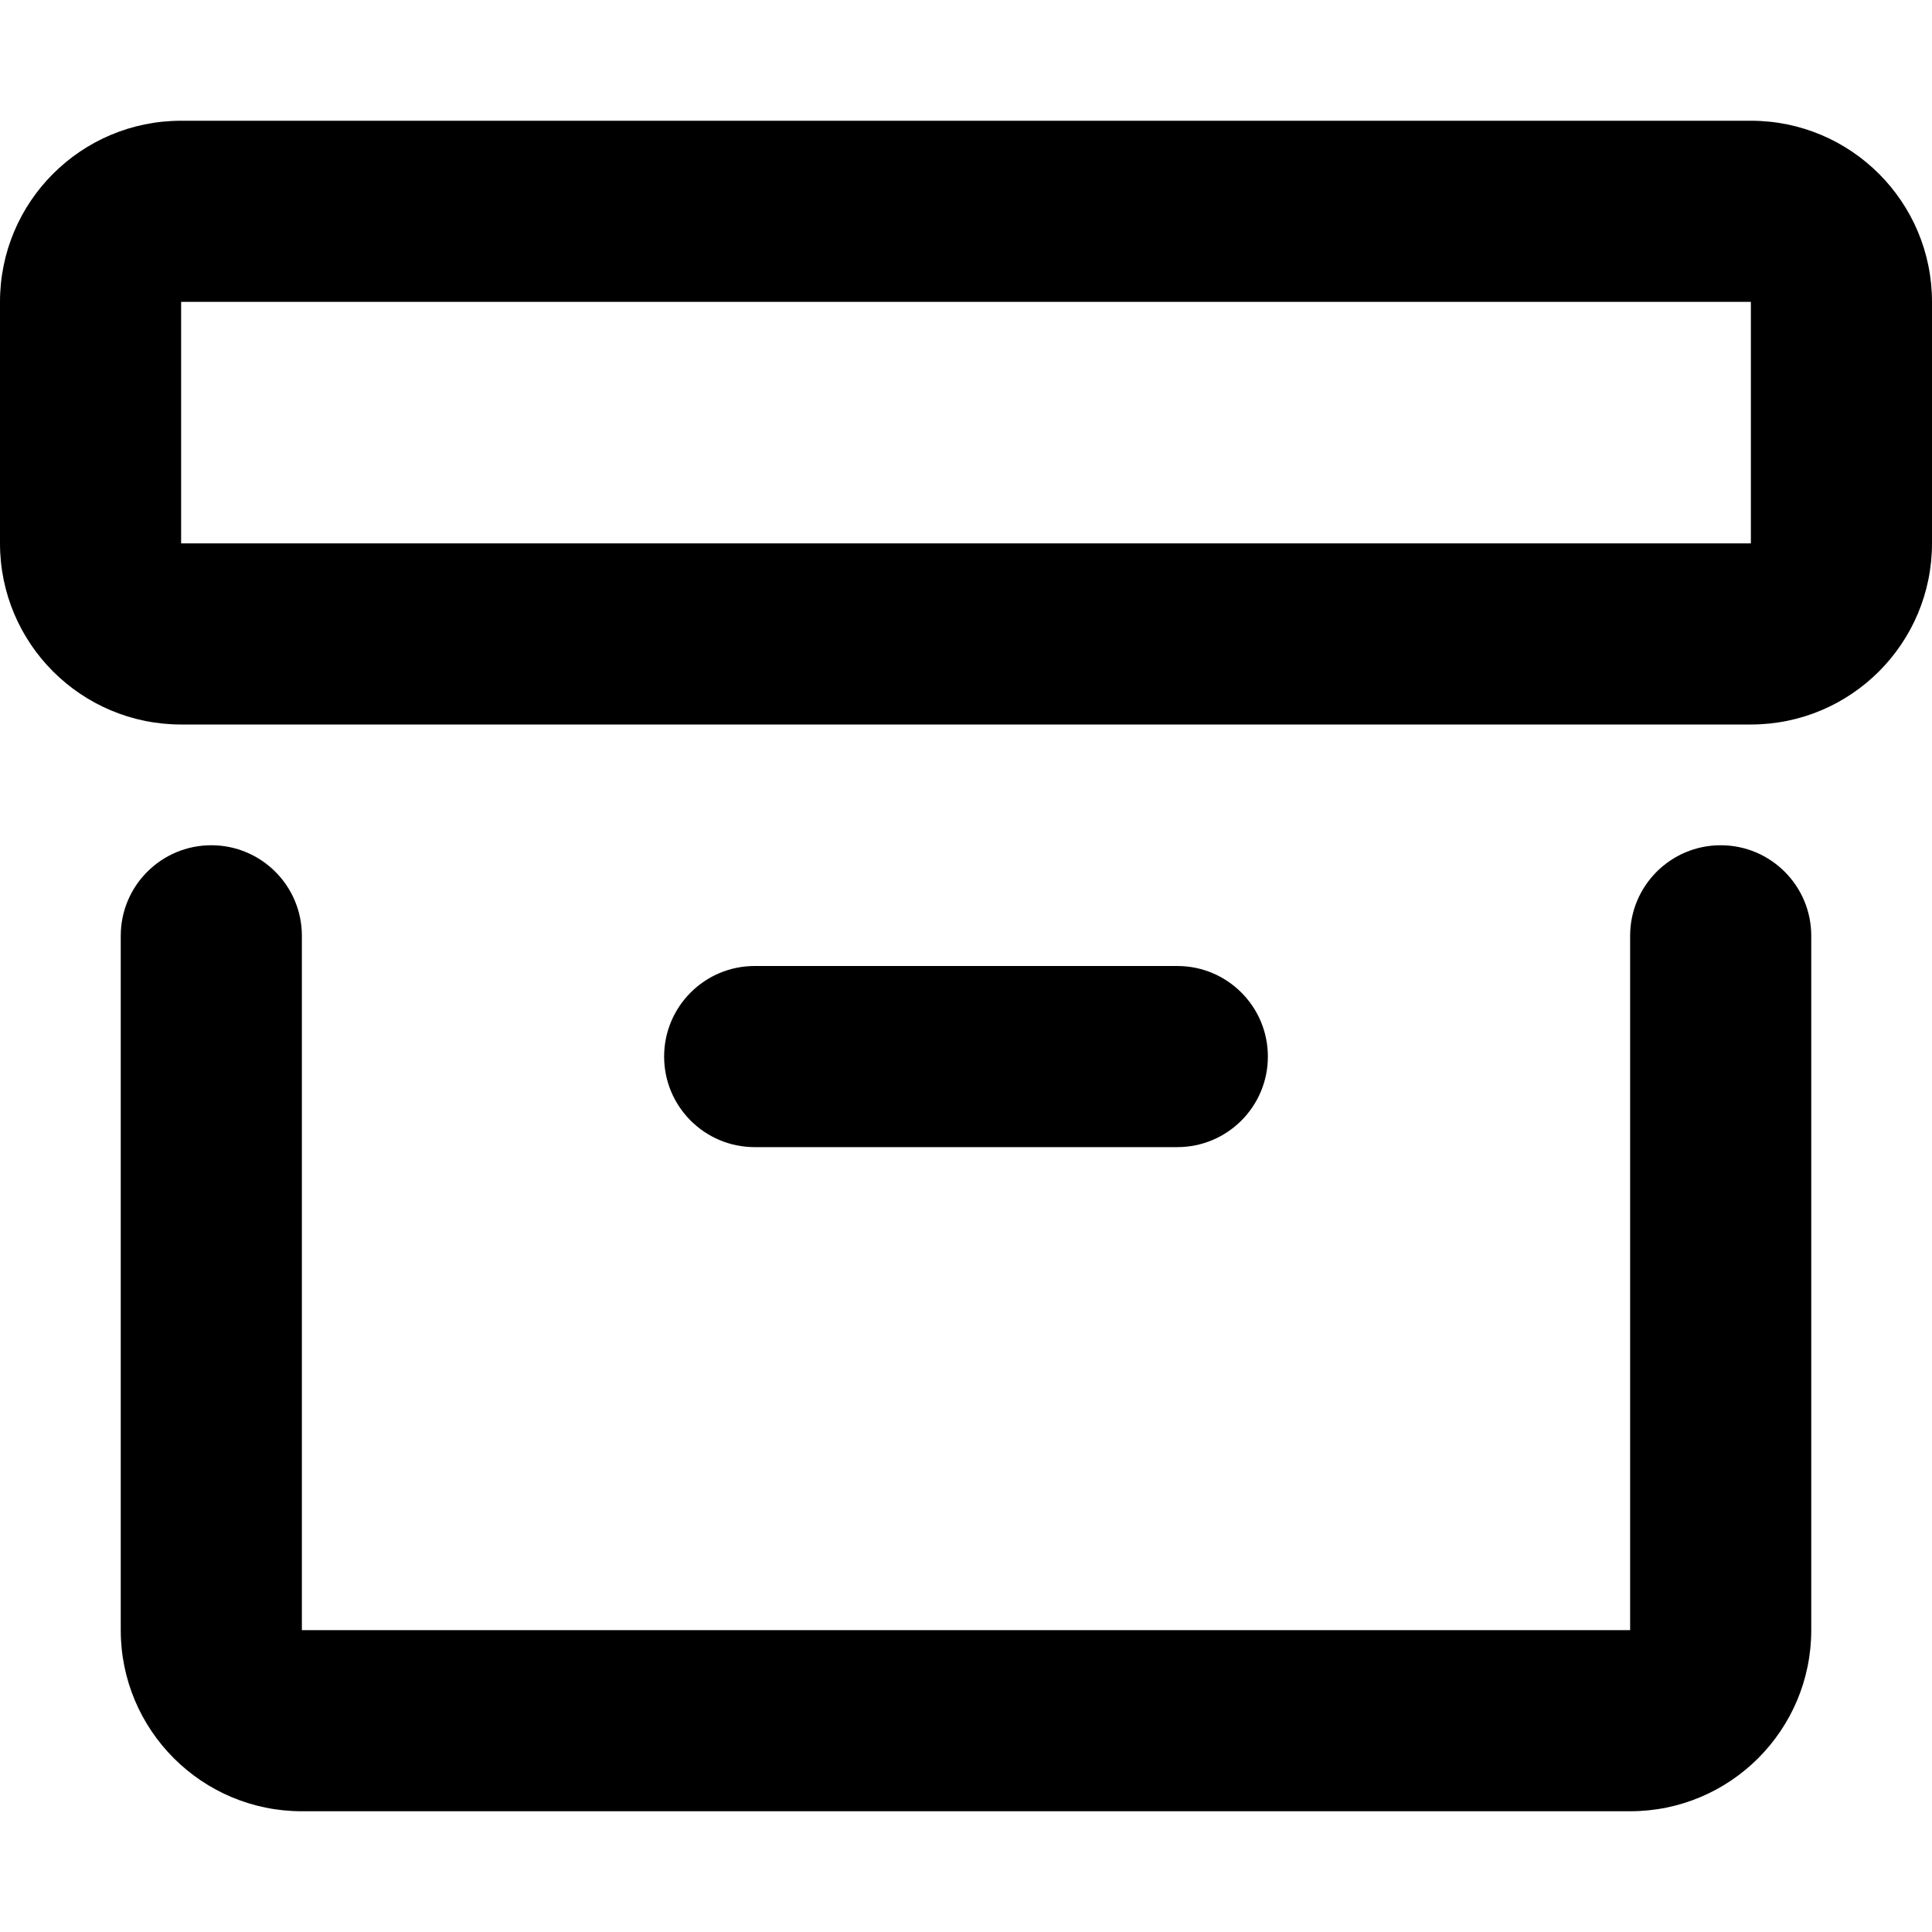
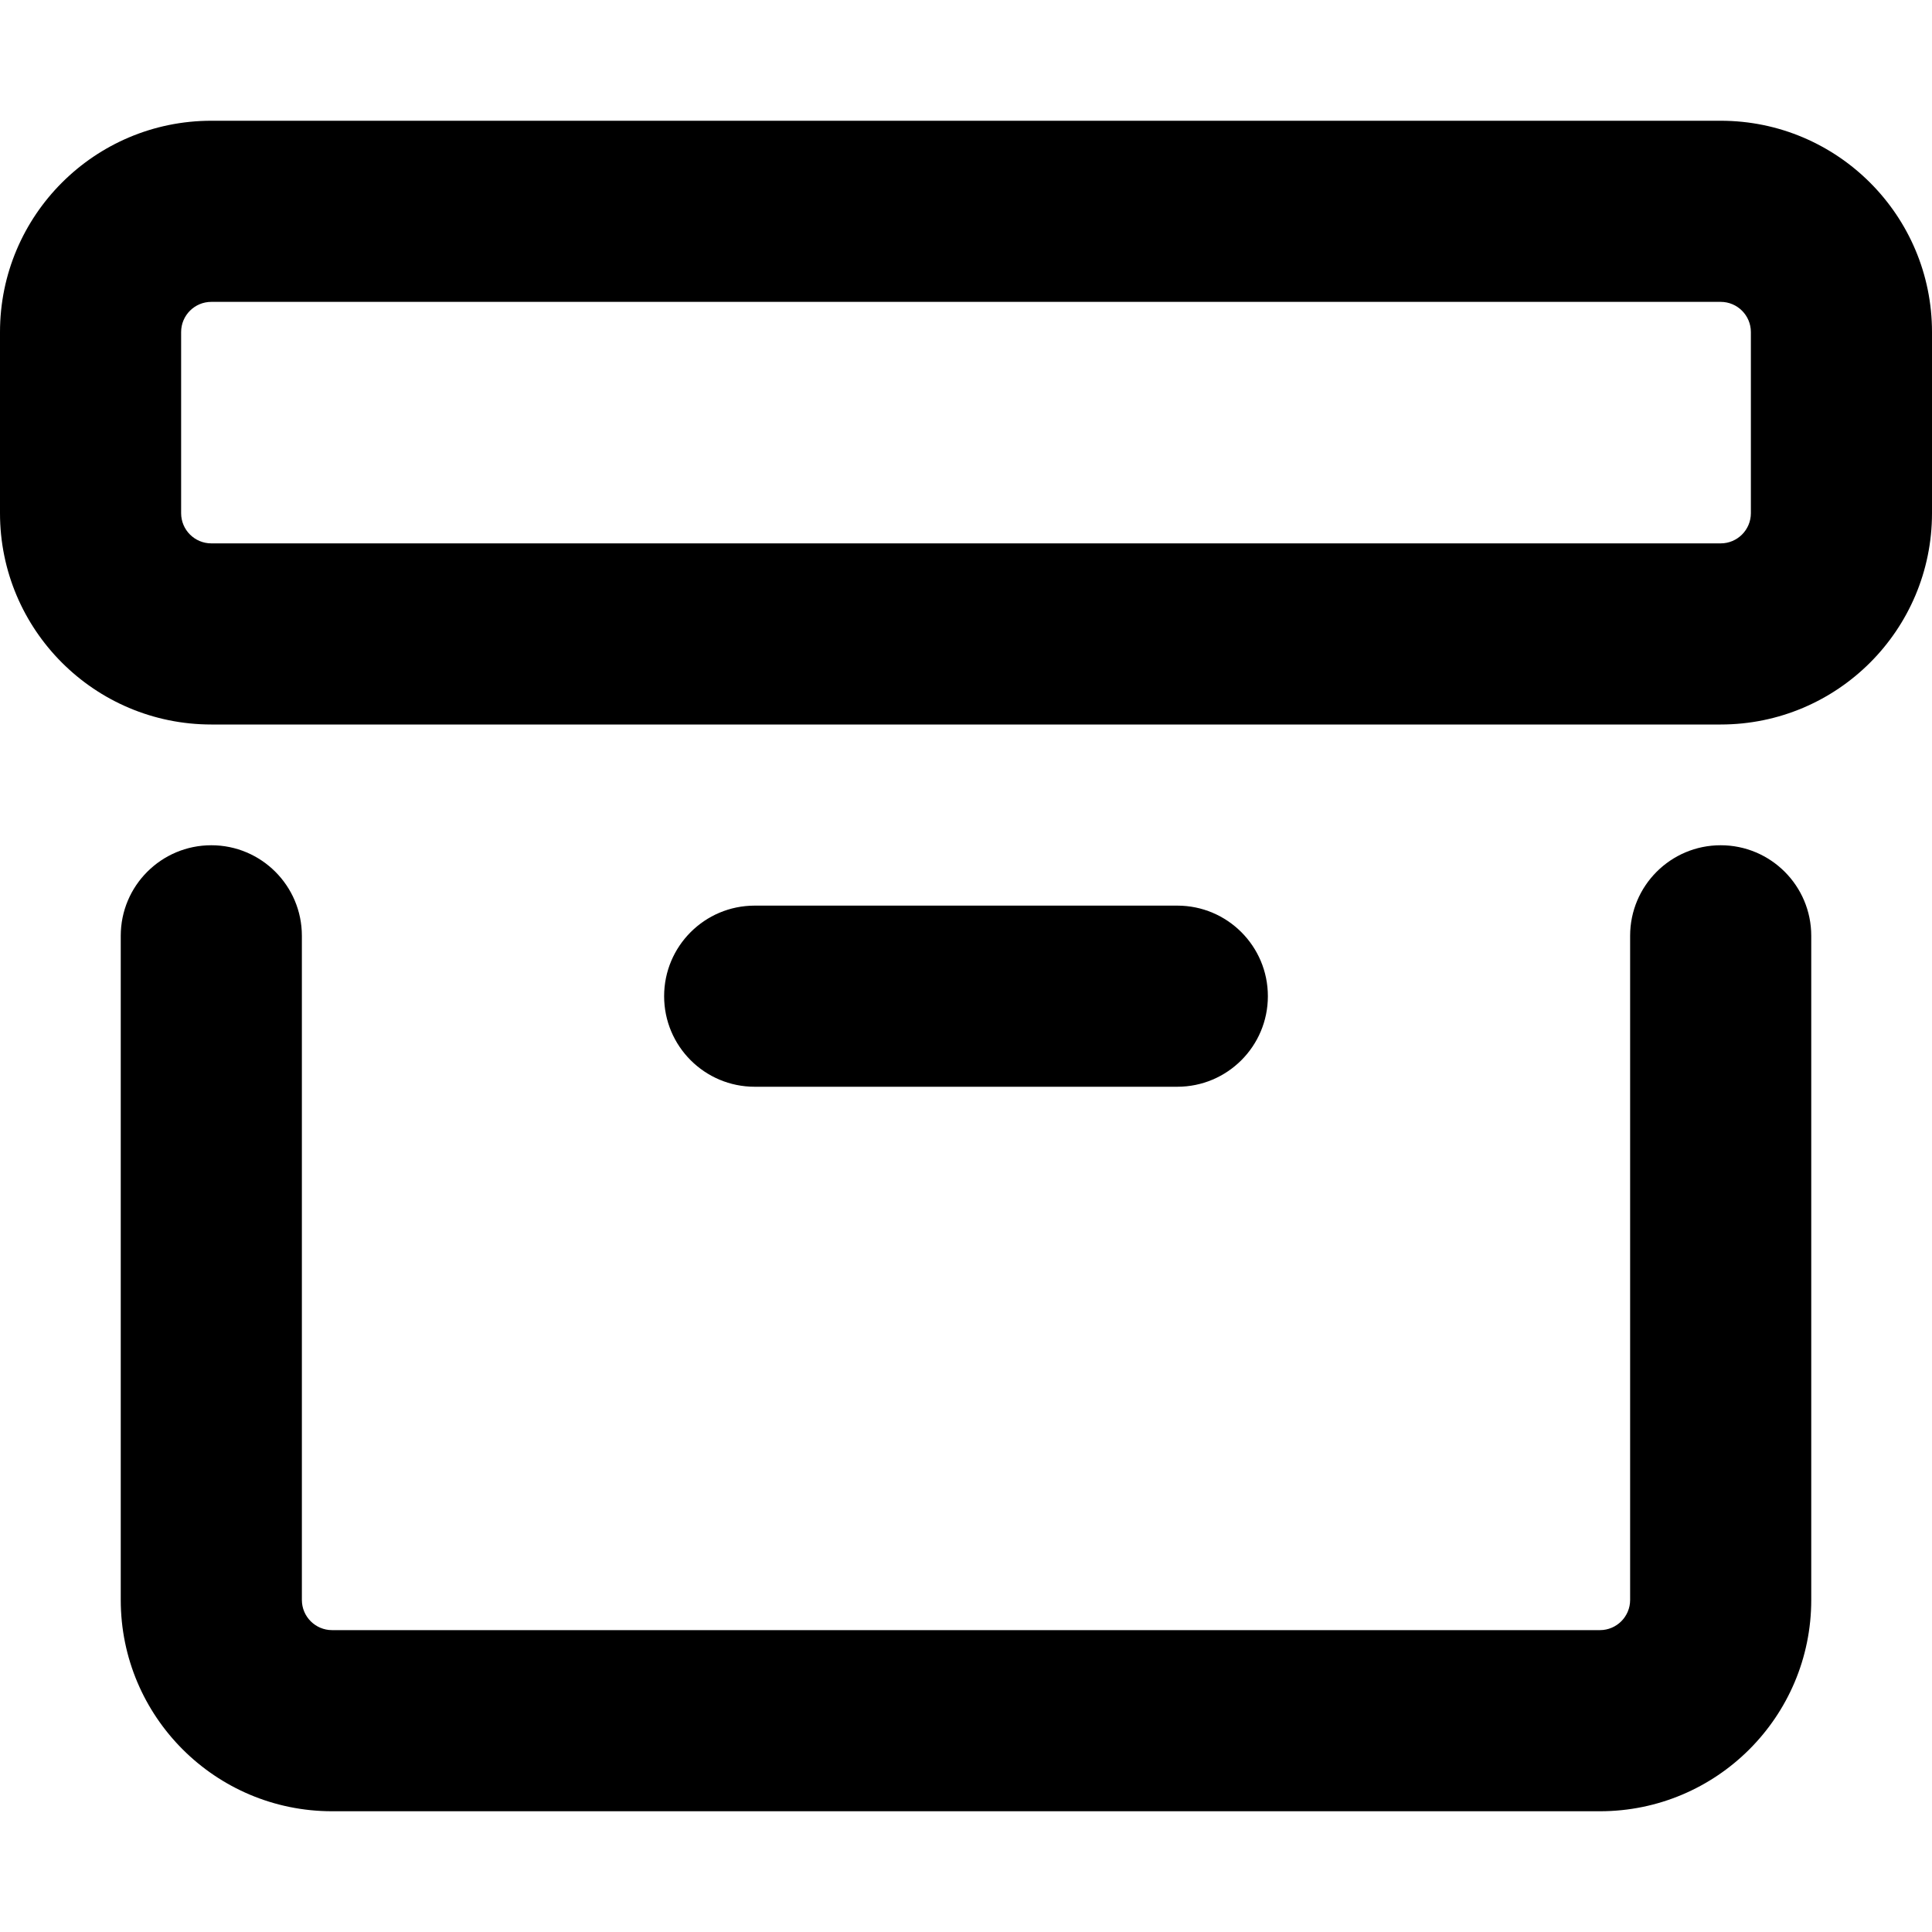
<svg xmlns="http://www.w3.org/2000/svg" width="16" height="16" viewBox="0 0 16 16">
-   <path fill-rule="evenodd" clip-rule="evenodd" d="M0 2.5A1.5 1.5 0 011.5 1h13A1.5 1.5 0 0116 2.5v2A1.5 1.5 0 0114.5 6h-13A1.5 1.5 0 010 4.5v-2zm14.5 0h-13v2h13v-2zM1.75 7a.75.75 0 01.75.75v5.75h11V7.75a.75.75 0 011.5 0v5.75a1.5 1.5 0 01-1.5 1.5h-11A1.5 1.5 0 011 13.5V7.75A.75.75 0 011.75 7zm4.5 1a.75.75 0 000 1.5h3.5a.75.75 0 000-1.5h-3.5z" />
+   <path fill-rule="evenodd" clip-rule="evenodd" d="M1.75 2.5a.25.25 0 00-.25.25v1.5c0 .138.112.25.25.25h12.5a.25.25 0 00.25-.25v-1.5a.25.25 0 00-.25-.25H1.75zM0 2.75C0 1.784.784 1 1.75 1h12.5c.966 0 1.75.784 1.75 1.75v1.5A1.75 1.75 0 0114.25 6H1.75A1.75 1.75 0 010 4.25v-1.5zM1.75 7a.75.75 0 01.75.75v5.5c0 .138.112.25.25.25h10.5a.25.25 0 00.25-.25v-5.5a.75.75 0 011.5 0v5.5A1.75 1.75 0 0113.25 15H2.75A1.75 1.75 0 011 13.25v-5.5A.75.75 0 011.75 7zm4.5.5a.75.75 0 000 1.5h3.5a.75.75 0 000-1.5h-3.5z" />
</svg>
